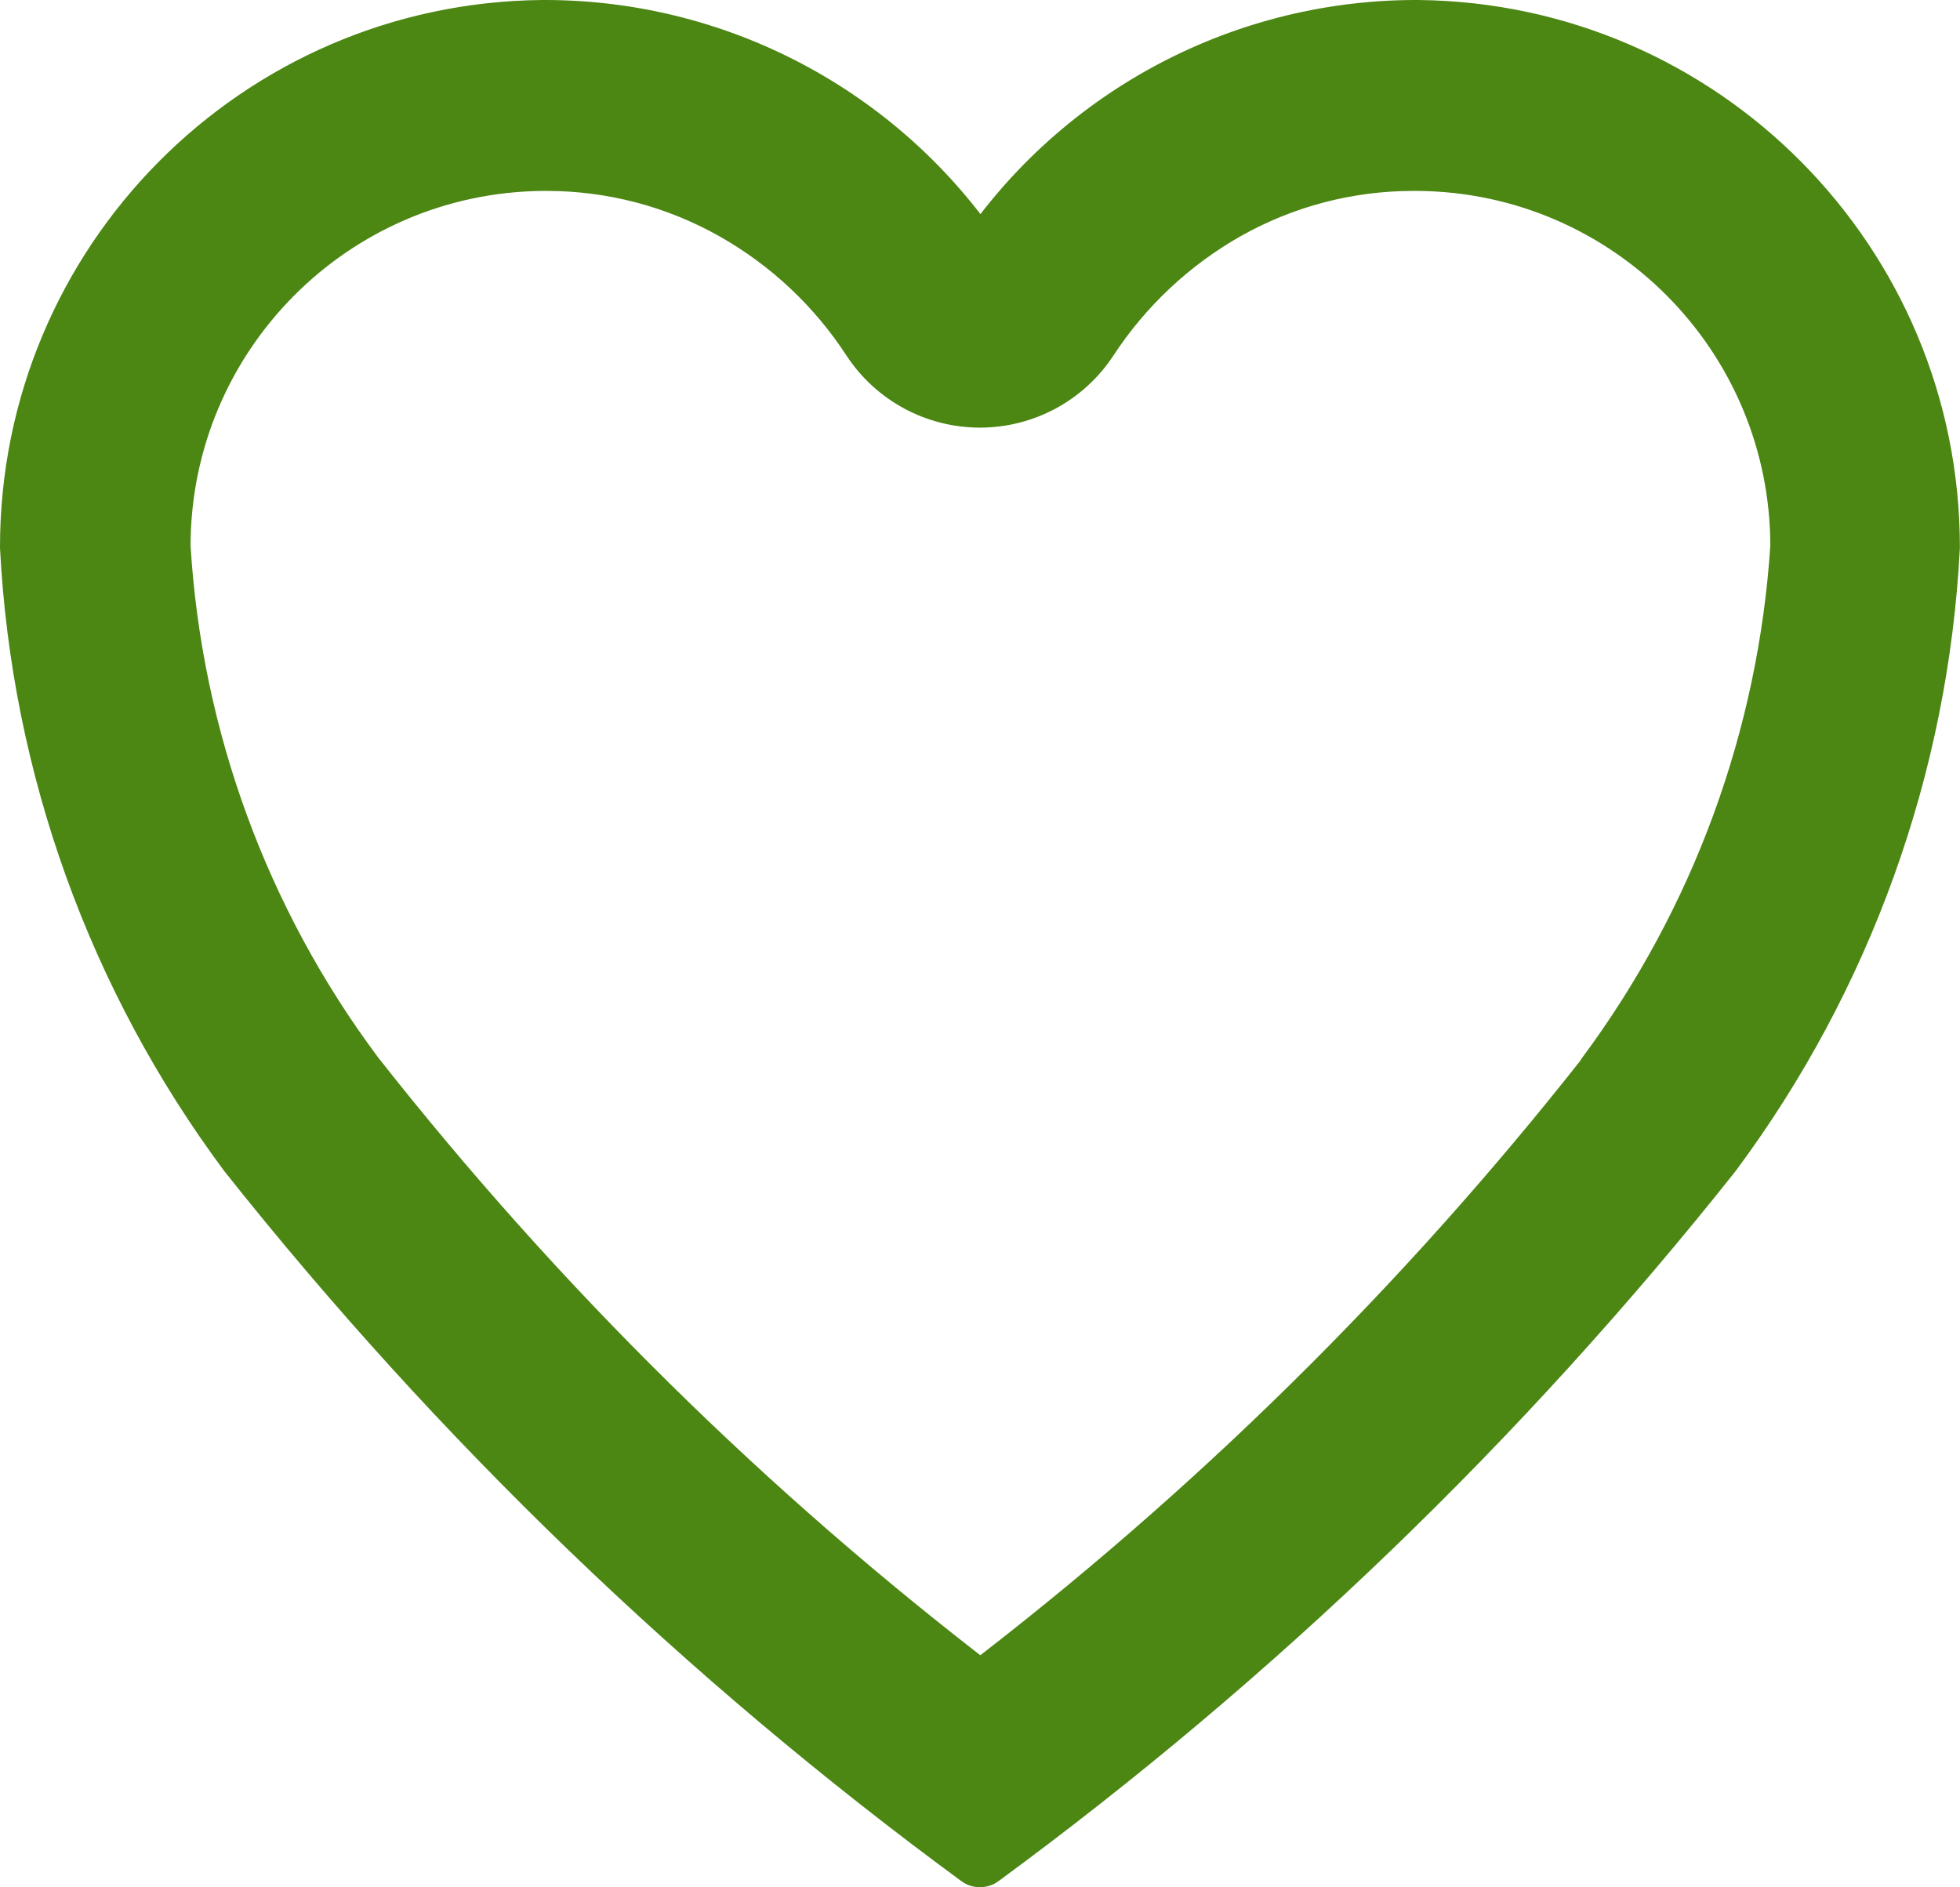
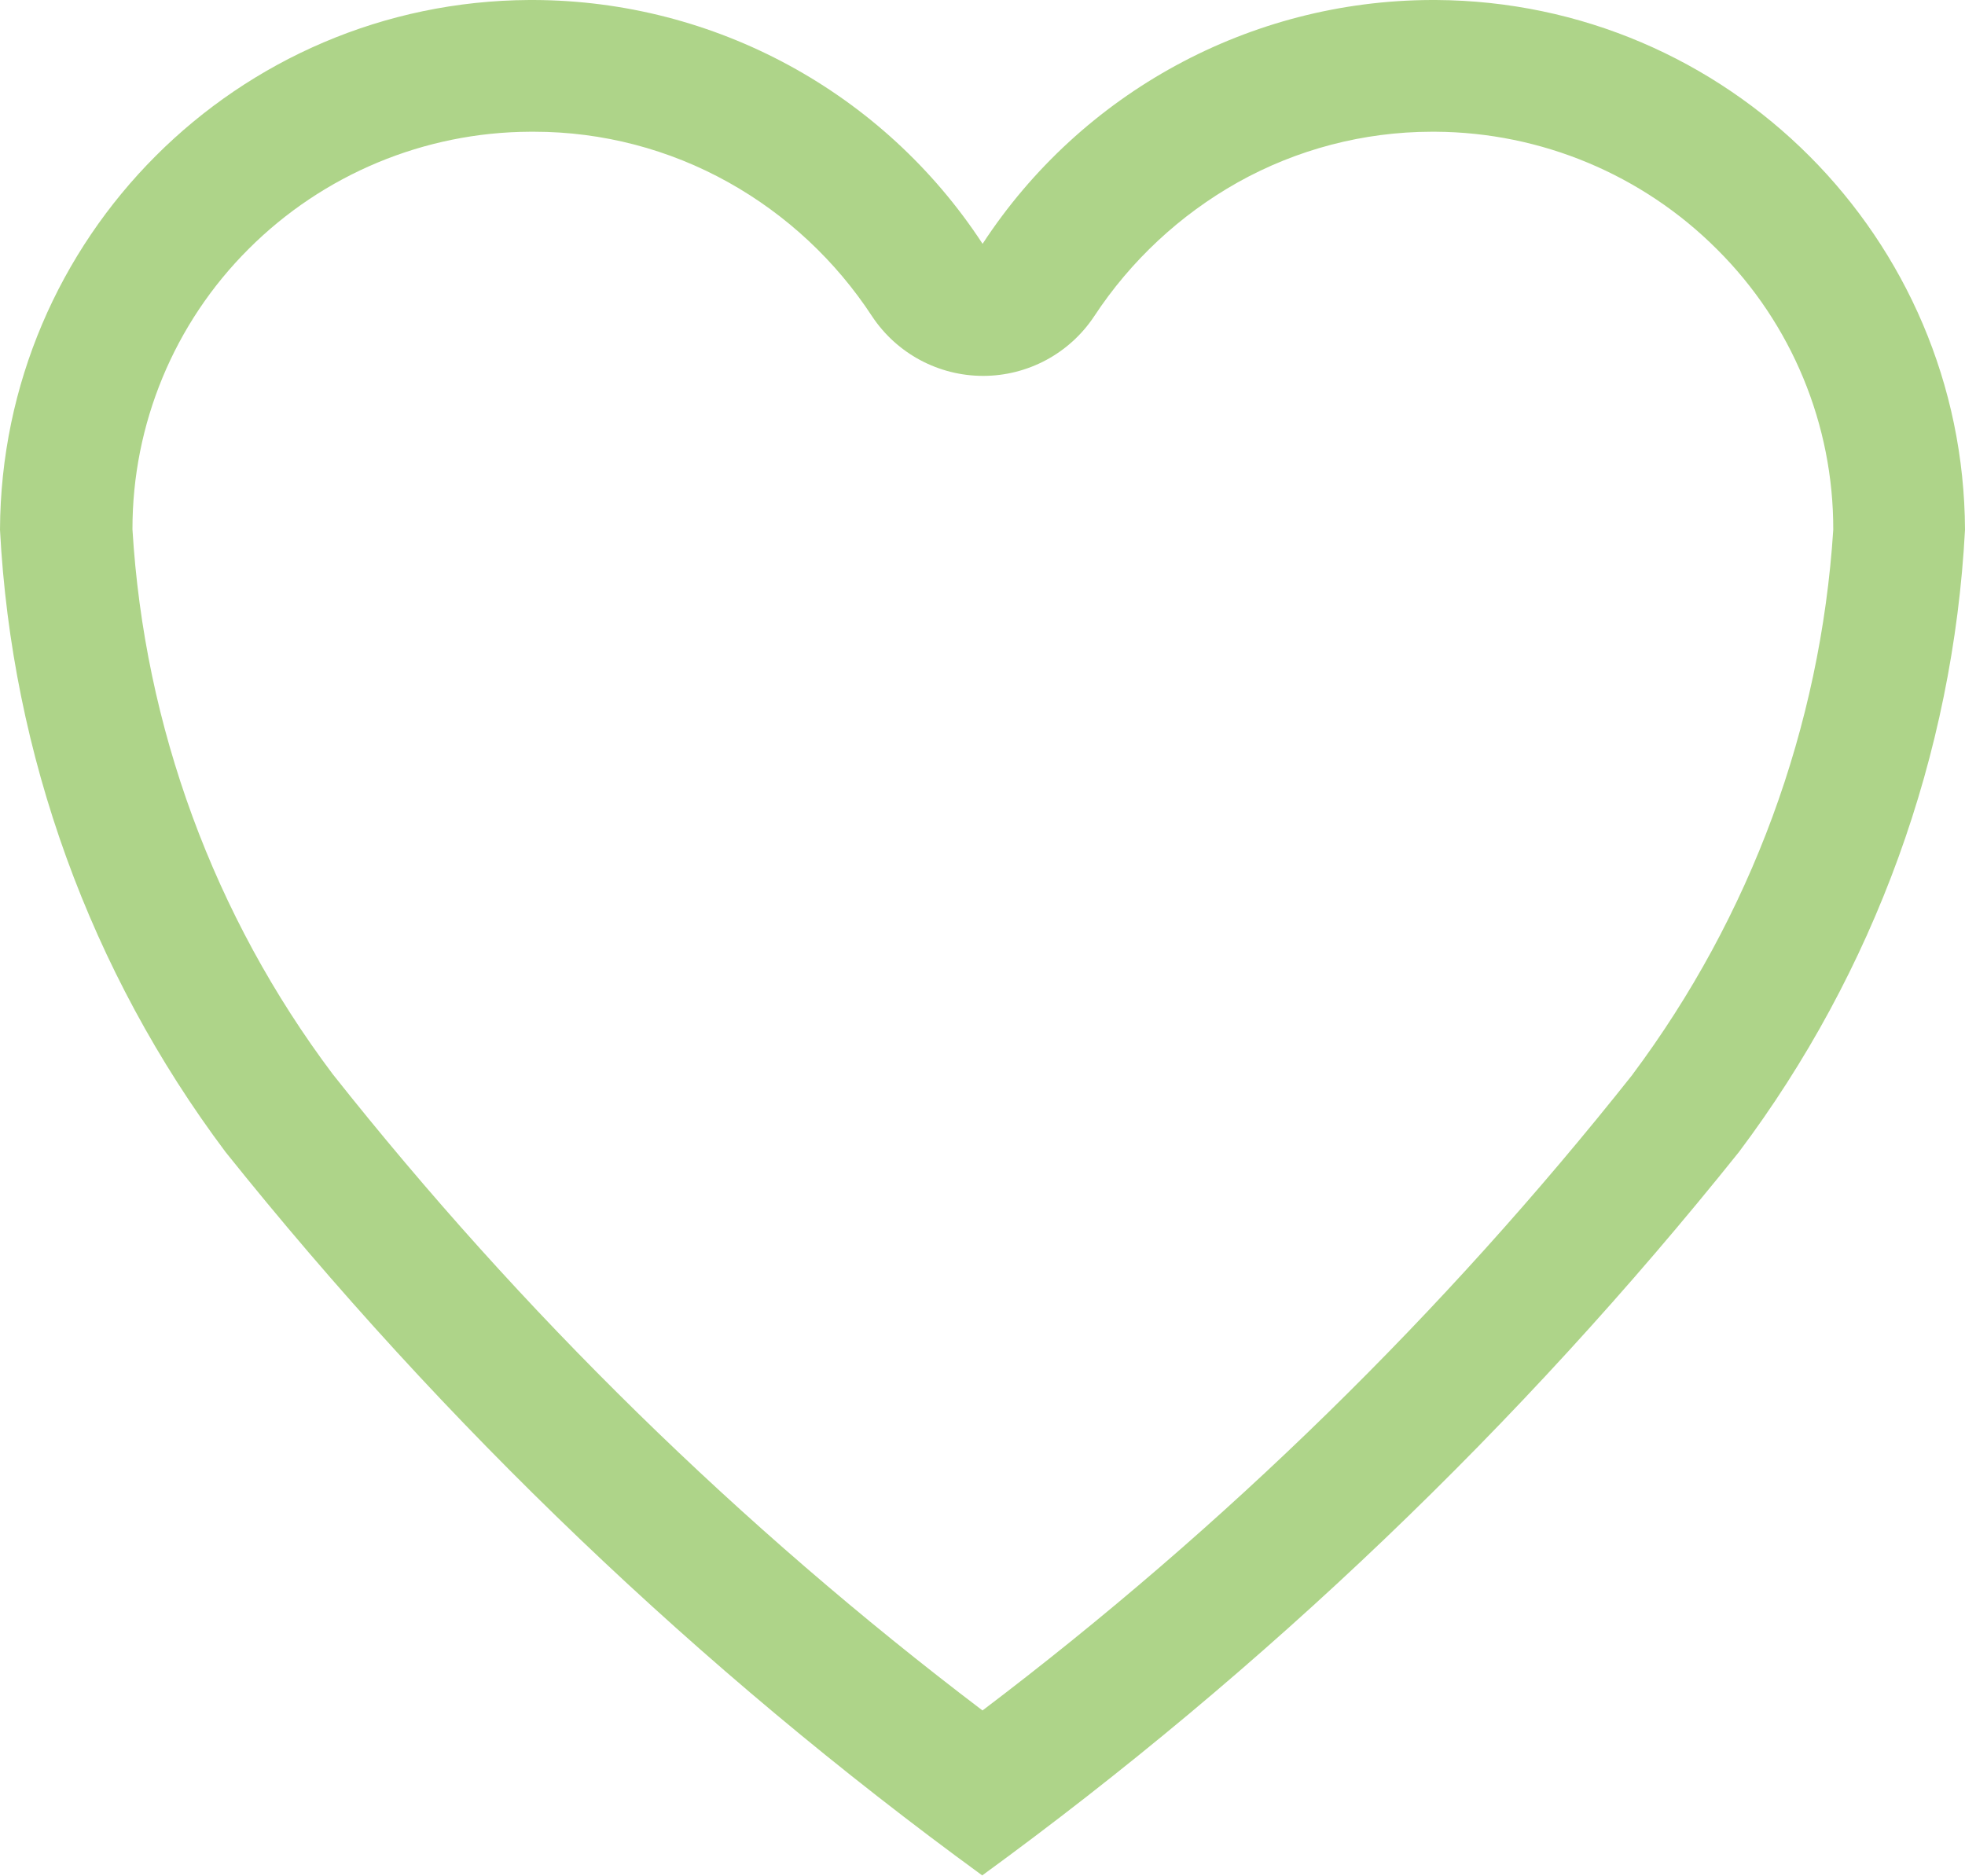
- <svg xmlns="http://www.w3.org/2000/svg" width="15.583" height="15.002" viewBox="0 0 15.583 15.002">
-   <path id="Icon_ionic-ios-heart-empty" data-name="Icon ionic-ios-heart-empty" d="M14.4,3.938h-.036a4.125,4.125,0,0,0-3.444,1.885A4.125,4.125,0,0,0,7.472,3.938H7.436a4.1,4.1,0,0,0-4.061,4.1,8.825,8.825,0,0,0,1.733,4.811,30.371,30.371,0,0,0,5.808,5.594,30.371,30.371,0,0,0,5.808-5.594,8.825,8.825,0,0,0,1.733-4.811A4.1,4.1,0,0,0,14.4,3.938Zm1.508,8.31a27.808,27.808,0,0,1-4.989,4.916,27.85,27.85,0,0,1-4.989-4.92A7.822,7.822,0,0,1,4.39,8.034,3.076,3.076,0,0,1,7.443,4.956h.033a3.04,3.04,0,0,1,1.49.392,3.168,3.168,0,0,1,1.1,1.033,1.019,1.019,0,0,0,1.7,0,3.2,3.2,0,0,1,1.1-1.033,3.04,3.04,0,0,1,1.49-.392H14.4A3.076,3.076,0,0,1,17.45,8.034,7.921,7.921,0,0,1,15.905,12.247Z" transform="translate(-3.125 -3.688)" fill="#4c8613" stroke="#4c8613" stroke-linecap="round" stroke-linejoin="round" stroke-miterlimit="10" stroke-width="0.5" />
+ <svg xmlns="http://www.w3.org/2000/svg" width="22" height="21" viewBox="0 0 22 21">
+   <path id="Icon_ionic-ios-heart-empty" data-name="Icon ionic-ios-heart-empty" d="M19.452,3.938H19.4a6.028,6.028,0,0,0-5.024,2.73,6.028,6.028,0,0,0-5.024-2.73H9.3A5.957,5.957,0,0,0,3.375,9.87,12.72,12.72,0,0,0,5.9,16.837a44.173,44.173,0,0,0,8.472,8.1,44.173,44.173,0,0,0,8.472-8.1A12.72,12.72,0,0,0,25.375,9.87,5.957,5.957,0,0,0,19.452,3.938Zm2.2,12.033a40.427,40.427,0,0,1-7.277,7.119A40.487,40.487,0,0,1,7.1,15.965a11.274,11.274,0,0,1-2.242-6.1,4.425,4.425,0,0,1,1.3-3.139A4.482,4.482,0,0,1,9.309,5.413h.048a4.459,4.459,0,0,1,2.174.567,4.608,4.608,0,0,1,1.608,1.5,1.492,1.492,0,0,0,2.486,0,4.654,4.654,0,0,1,1.608-1.5A4.459,4.459,0,0,1,19.4,5.413h.048A4.492,4.492,0,0,1,22.6,6.731,4.412,4.412,0,0,1,23.9,9.87,11.416,11.416,0,0,1,21.652,15.97Z" transform="translate(-3.375 -3.938)" fill="#aed489" />
</svg>
